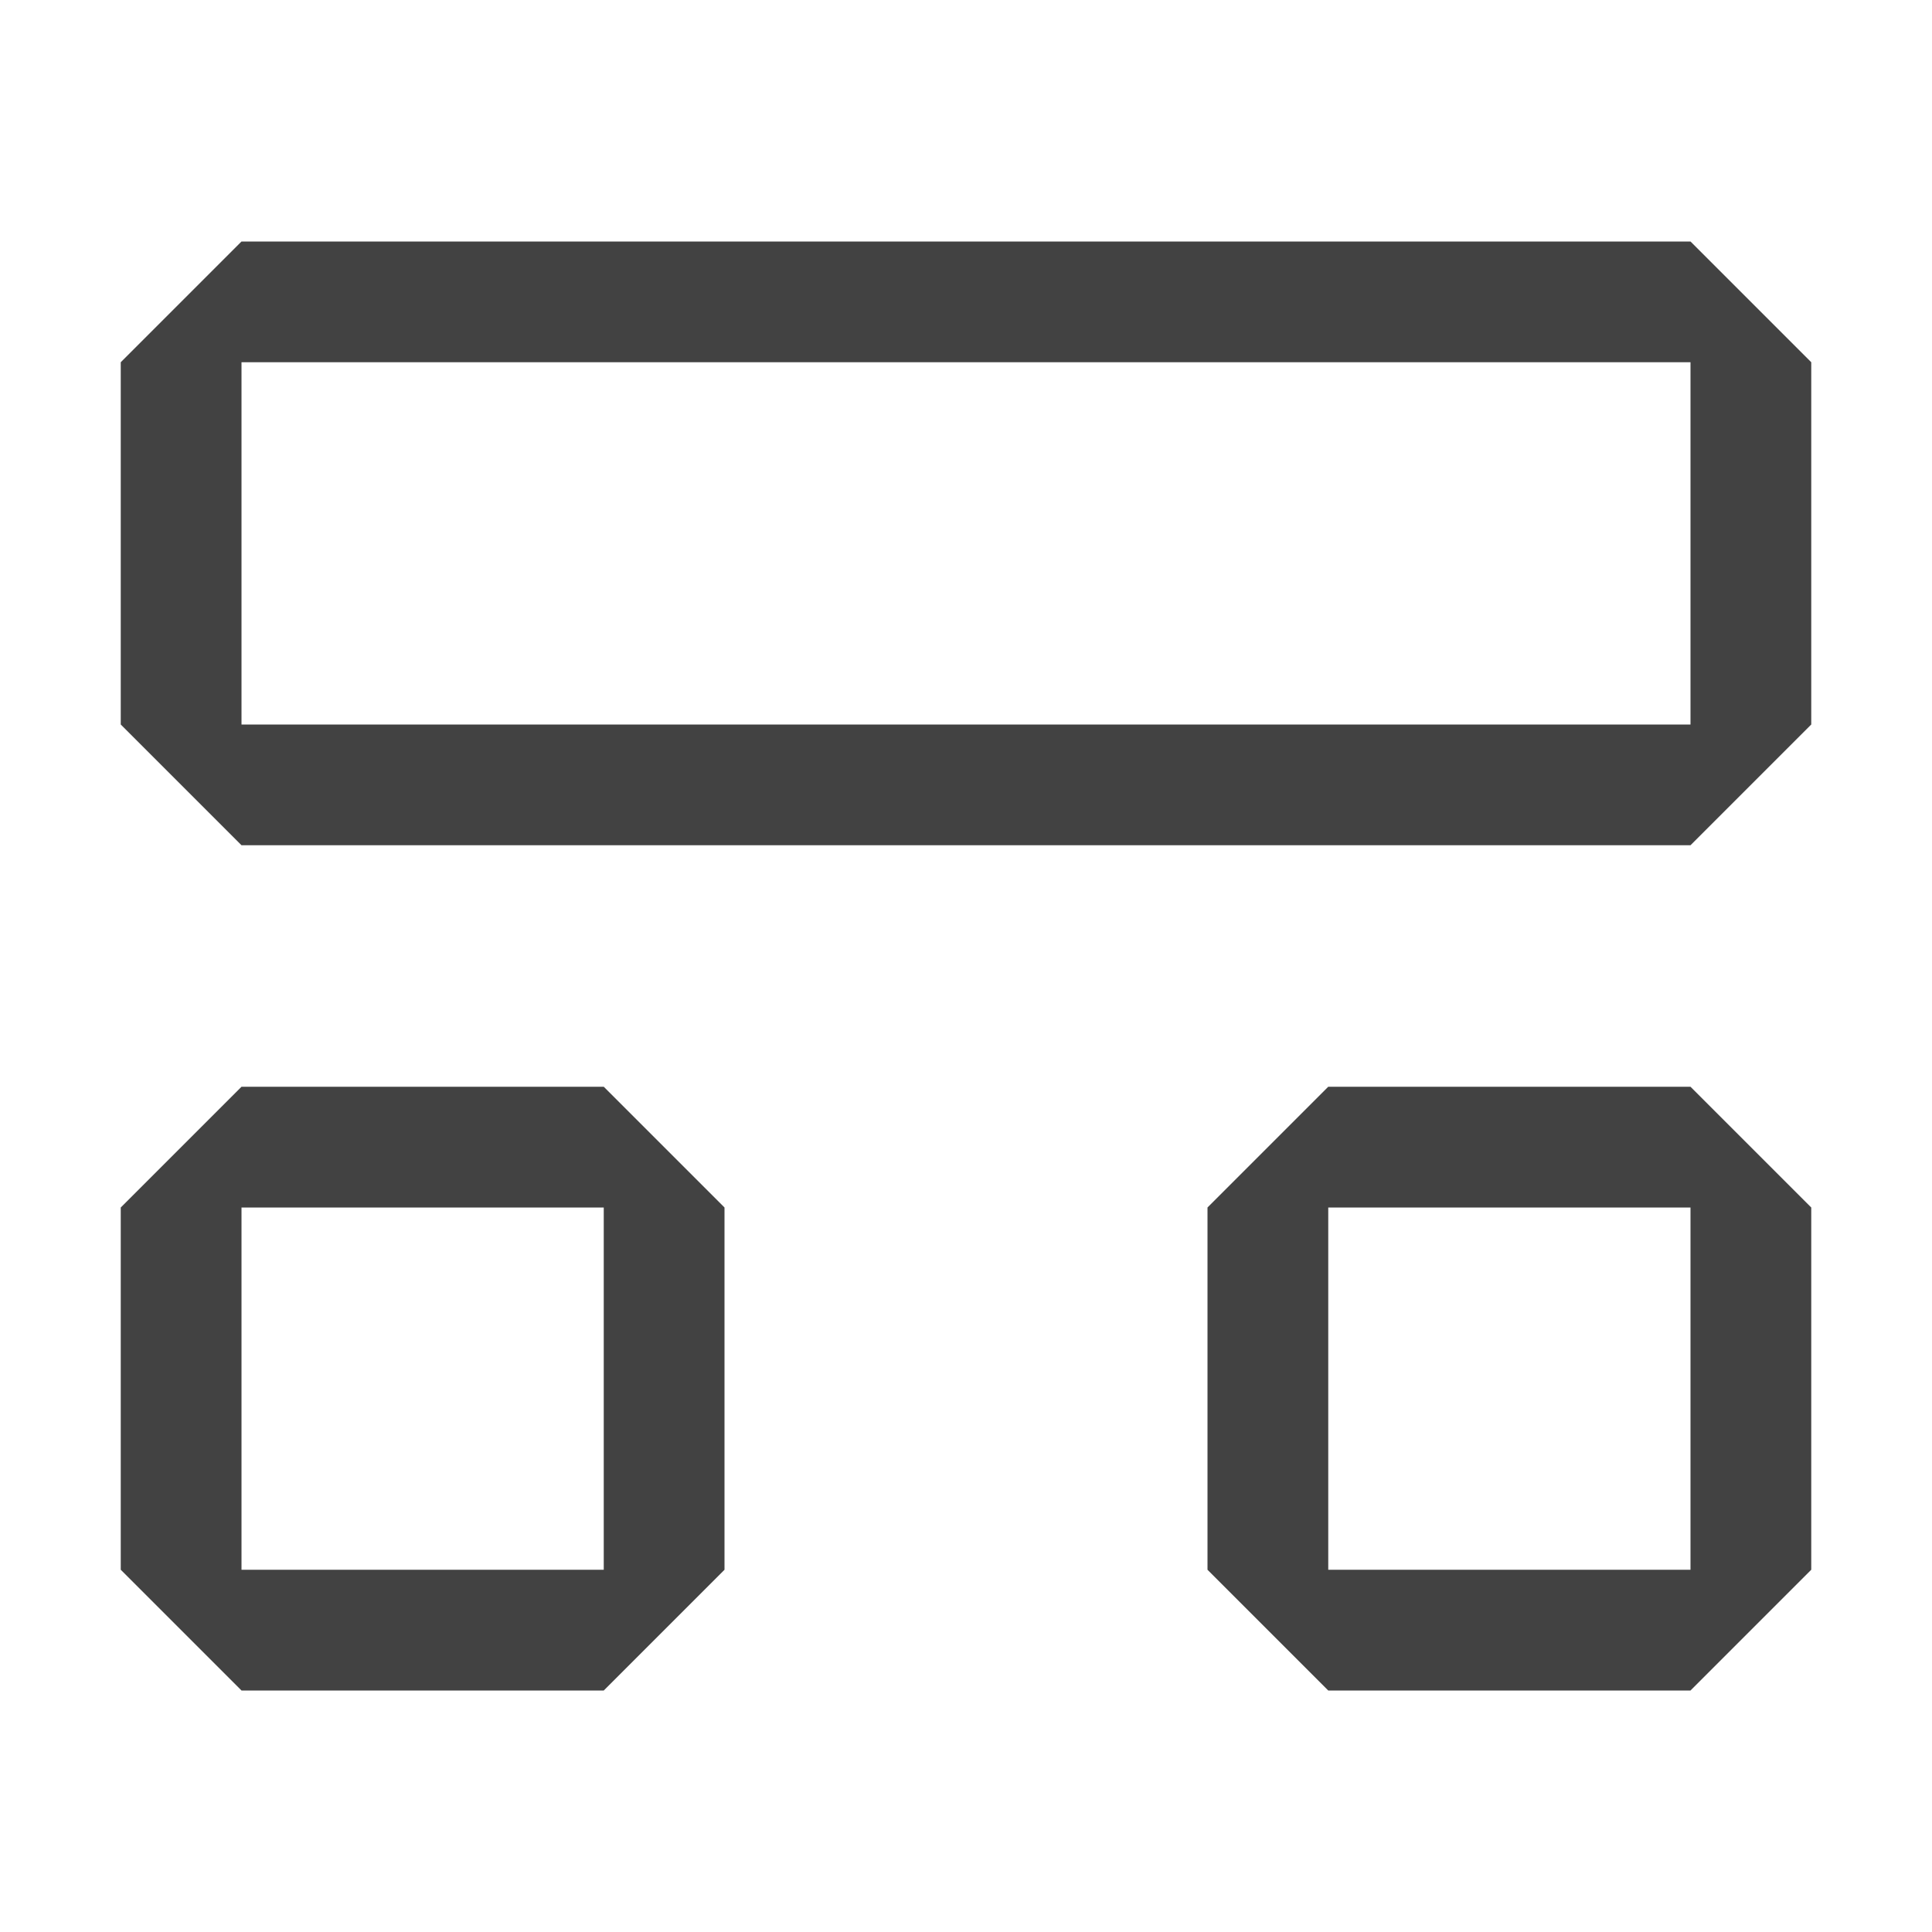
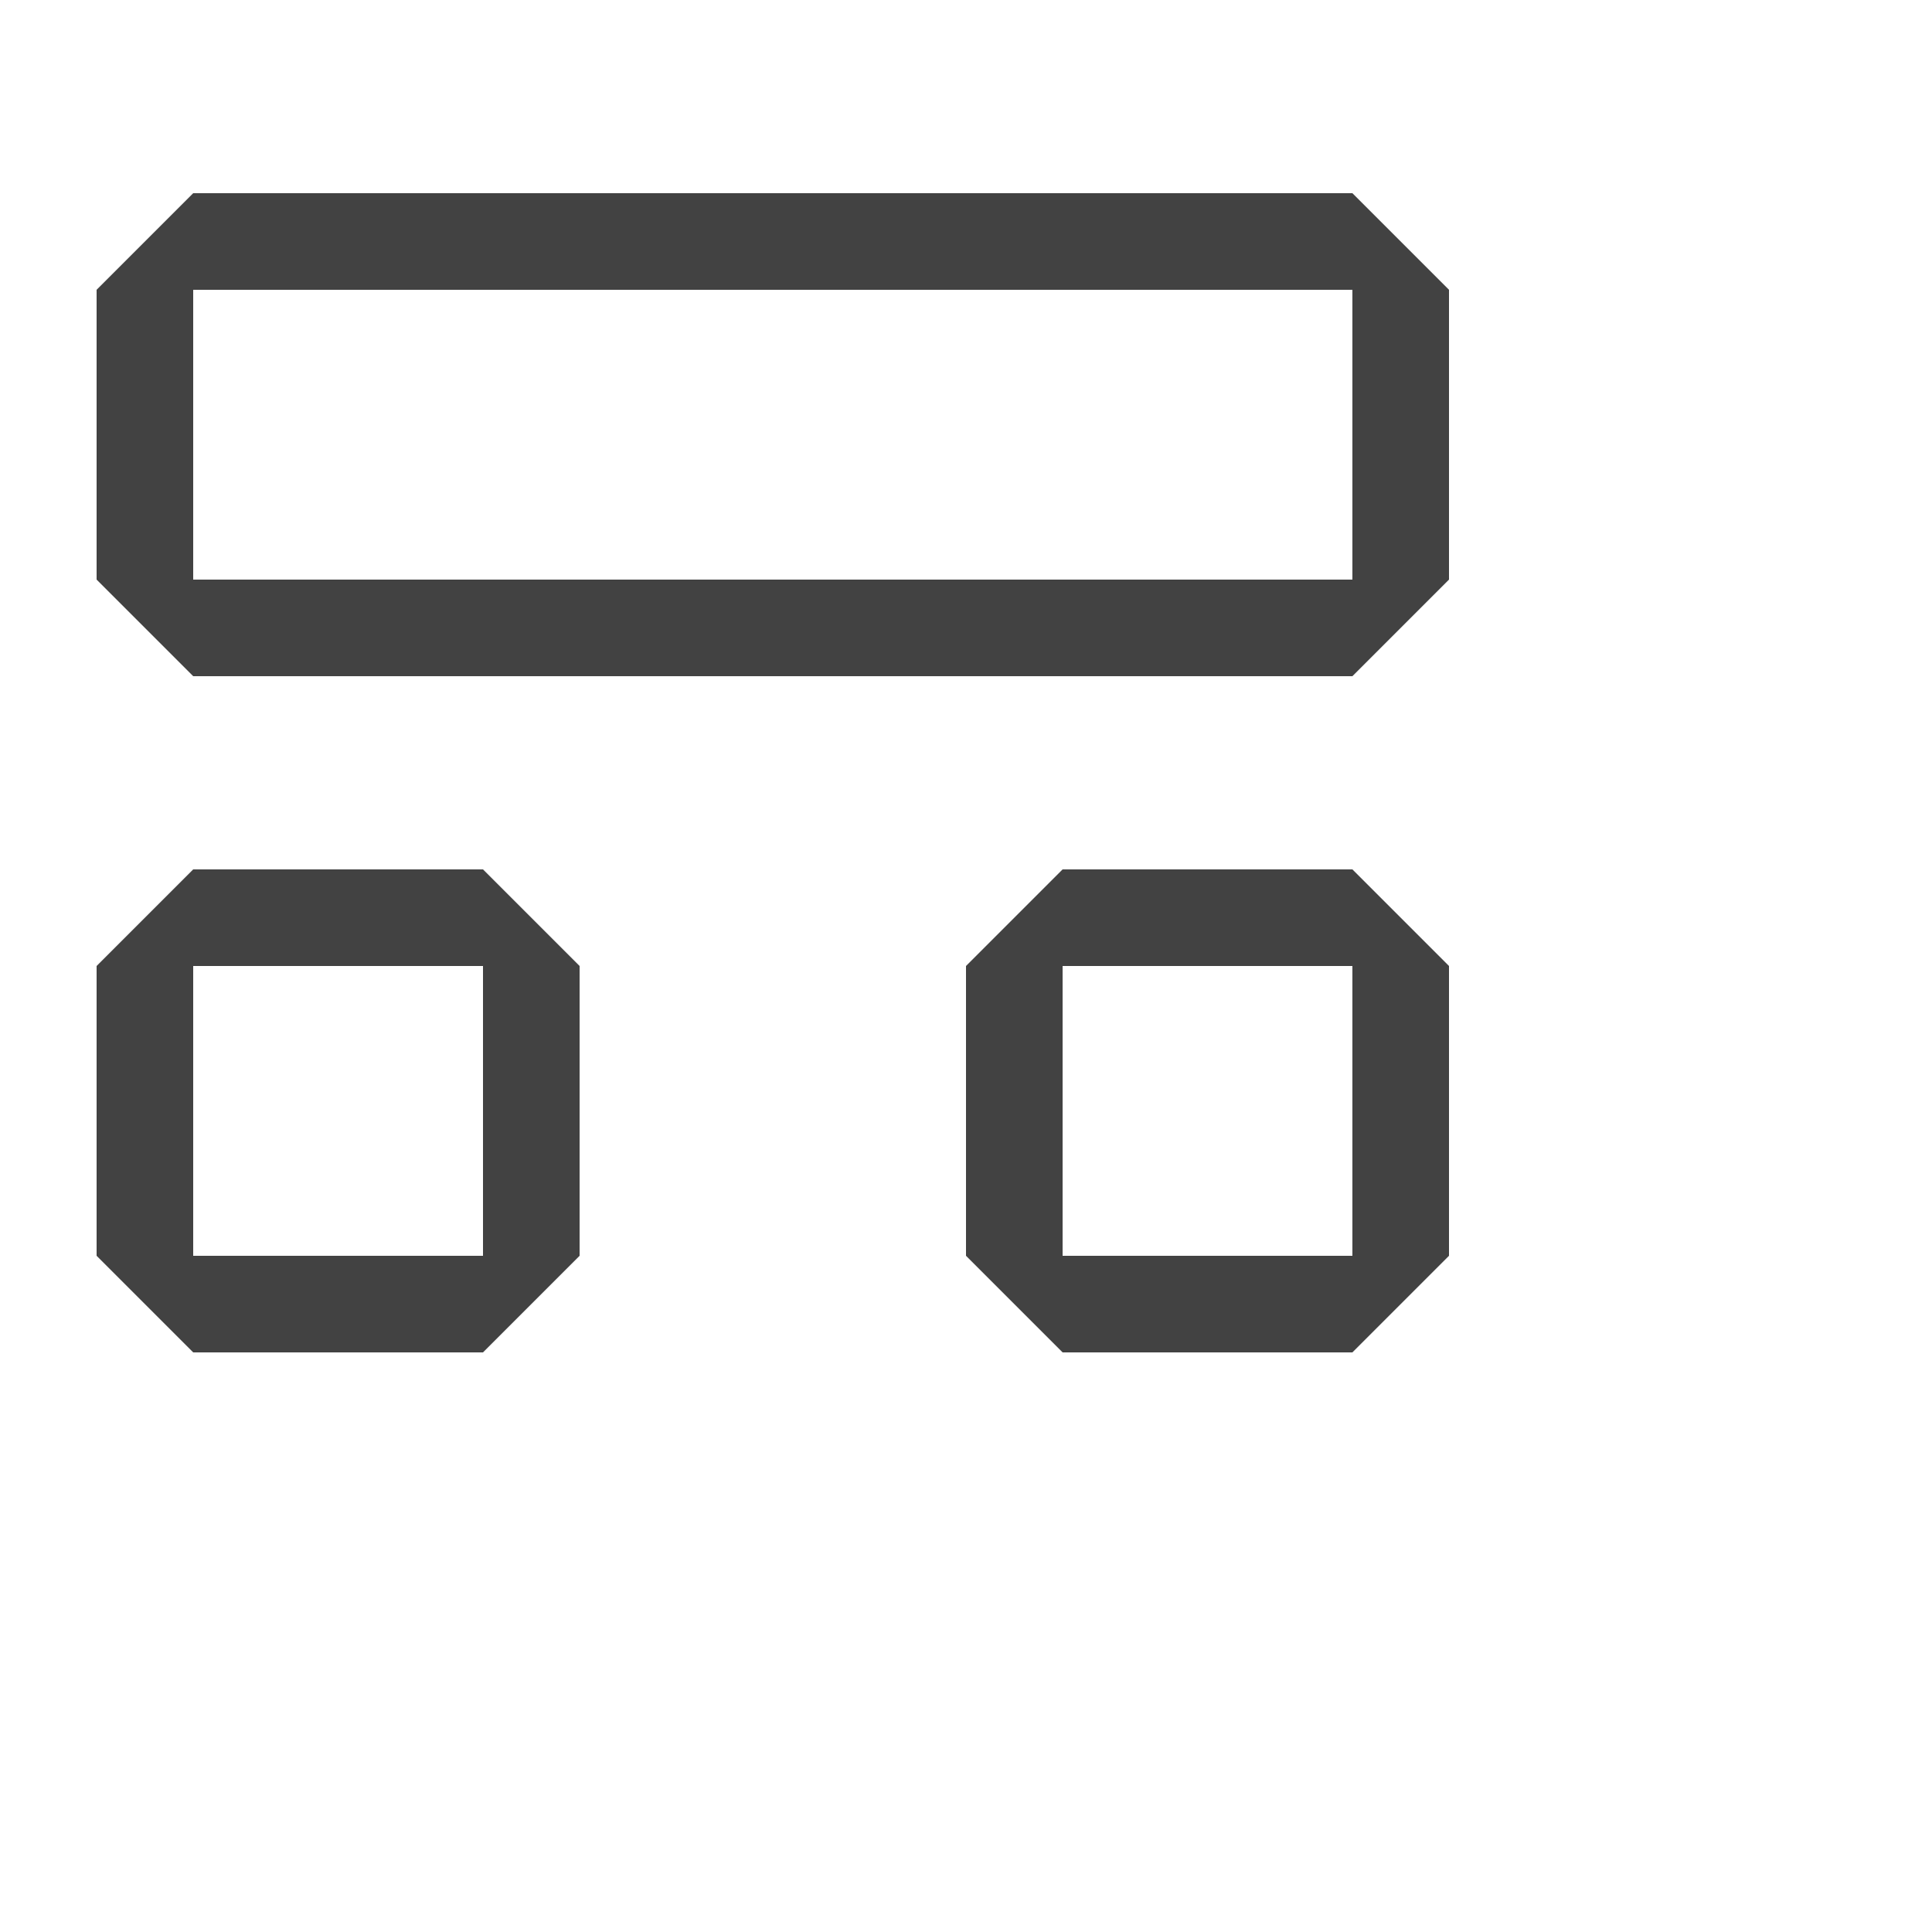
- <svg xmlns="http://www.w3.org/2000/svg" width="16" height="16" viewBox="0 0 16 16" style="background-color:white">
+ <svg xmlns="http://www.w3.org/2000/svg" width="20" height="20" viewBox="0 0 20 20" style="background-color:white">
  <path fill-rule="evenodd" clip-rule="evenodd" d="M2 2L1 3V6L2 7H14L15 6V3L14 2H2ZM2 3H3H13H14V4V5V6H13H3H2V5V4V3ZM1 10L2 9H5L6 10V13L5 14H2L1 13V10ZM3 10H2V11V12V13H3H4H5V12V11V10H4H3ZM10 10L11 9H14L15 10V13L14 14H11L10 13V10ZM12 10H11V11V12V13H12H13H14V12V11V10H13H12Z" fill="#424242" />
</svg>
